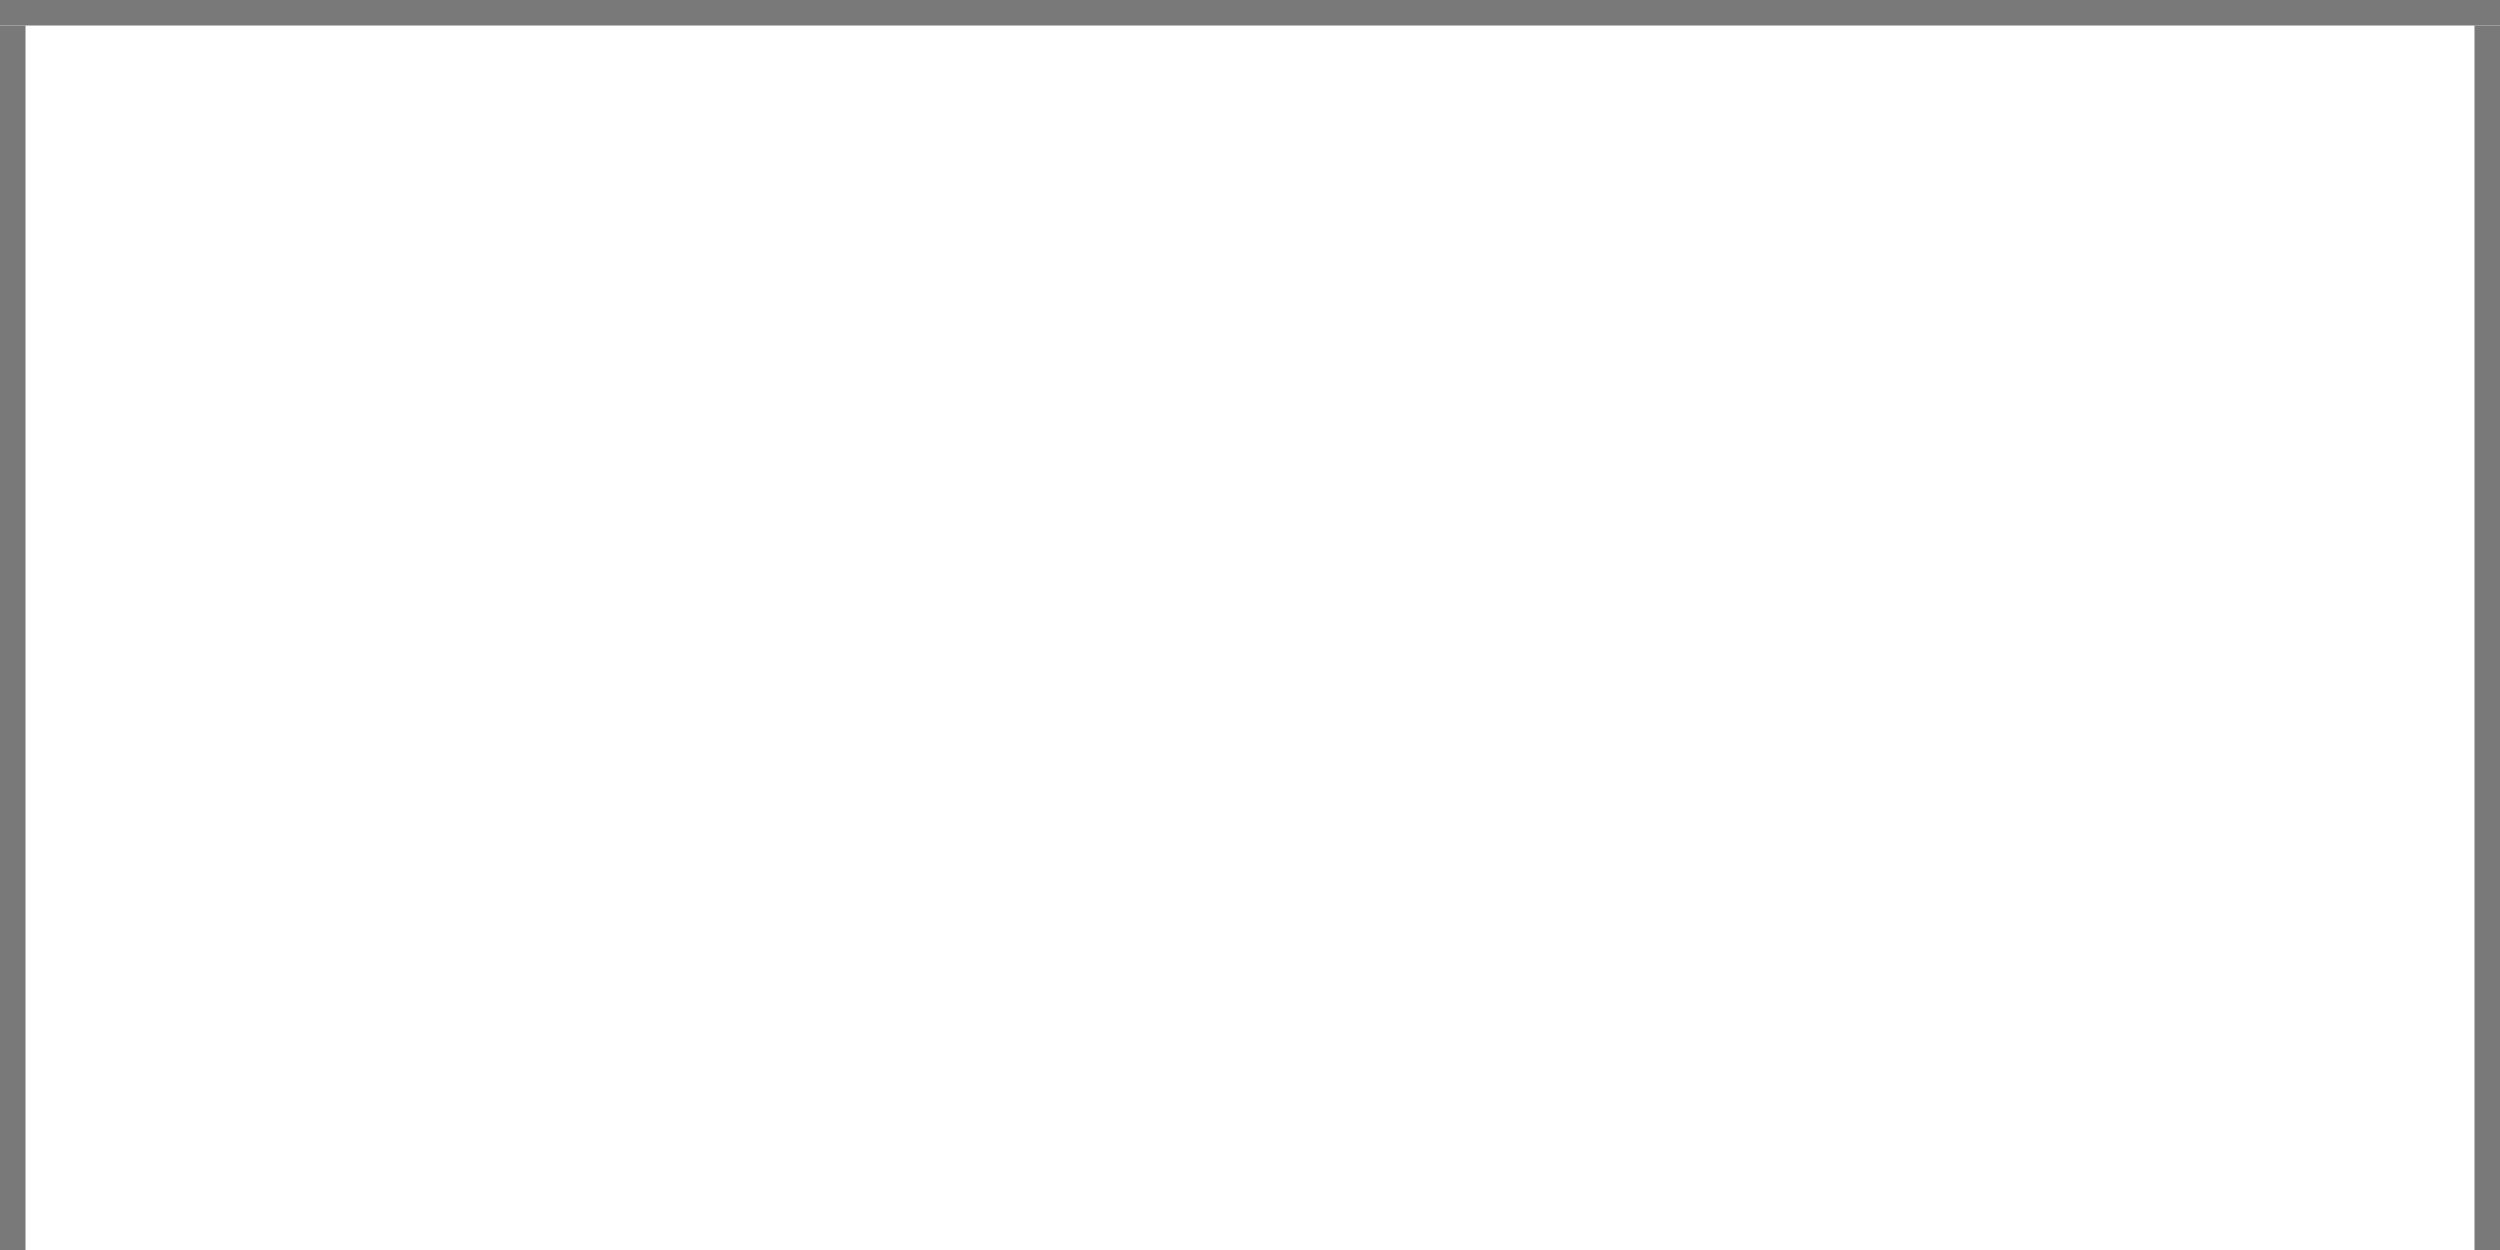
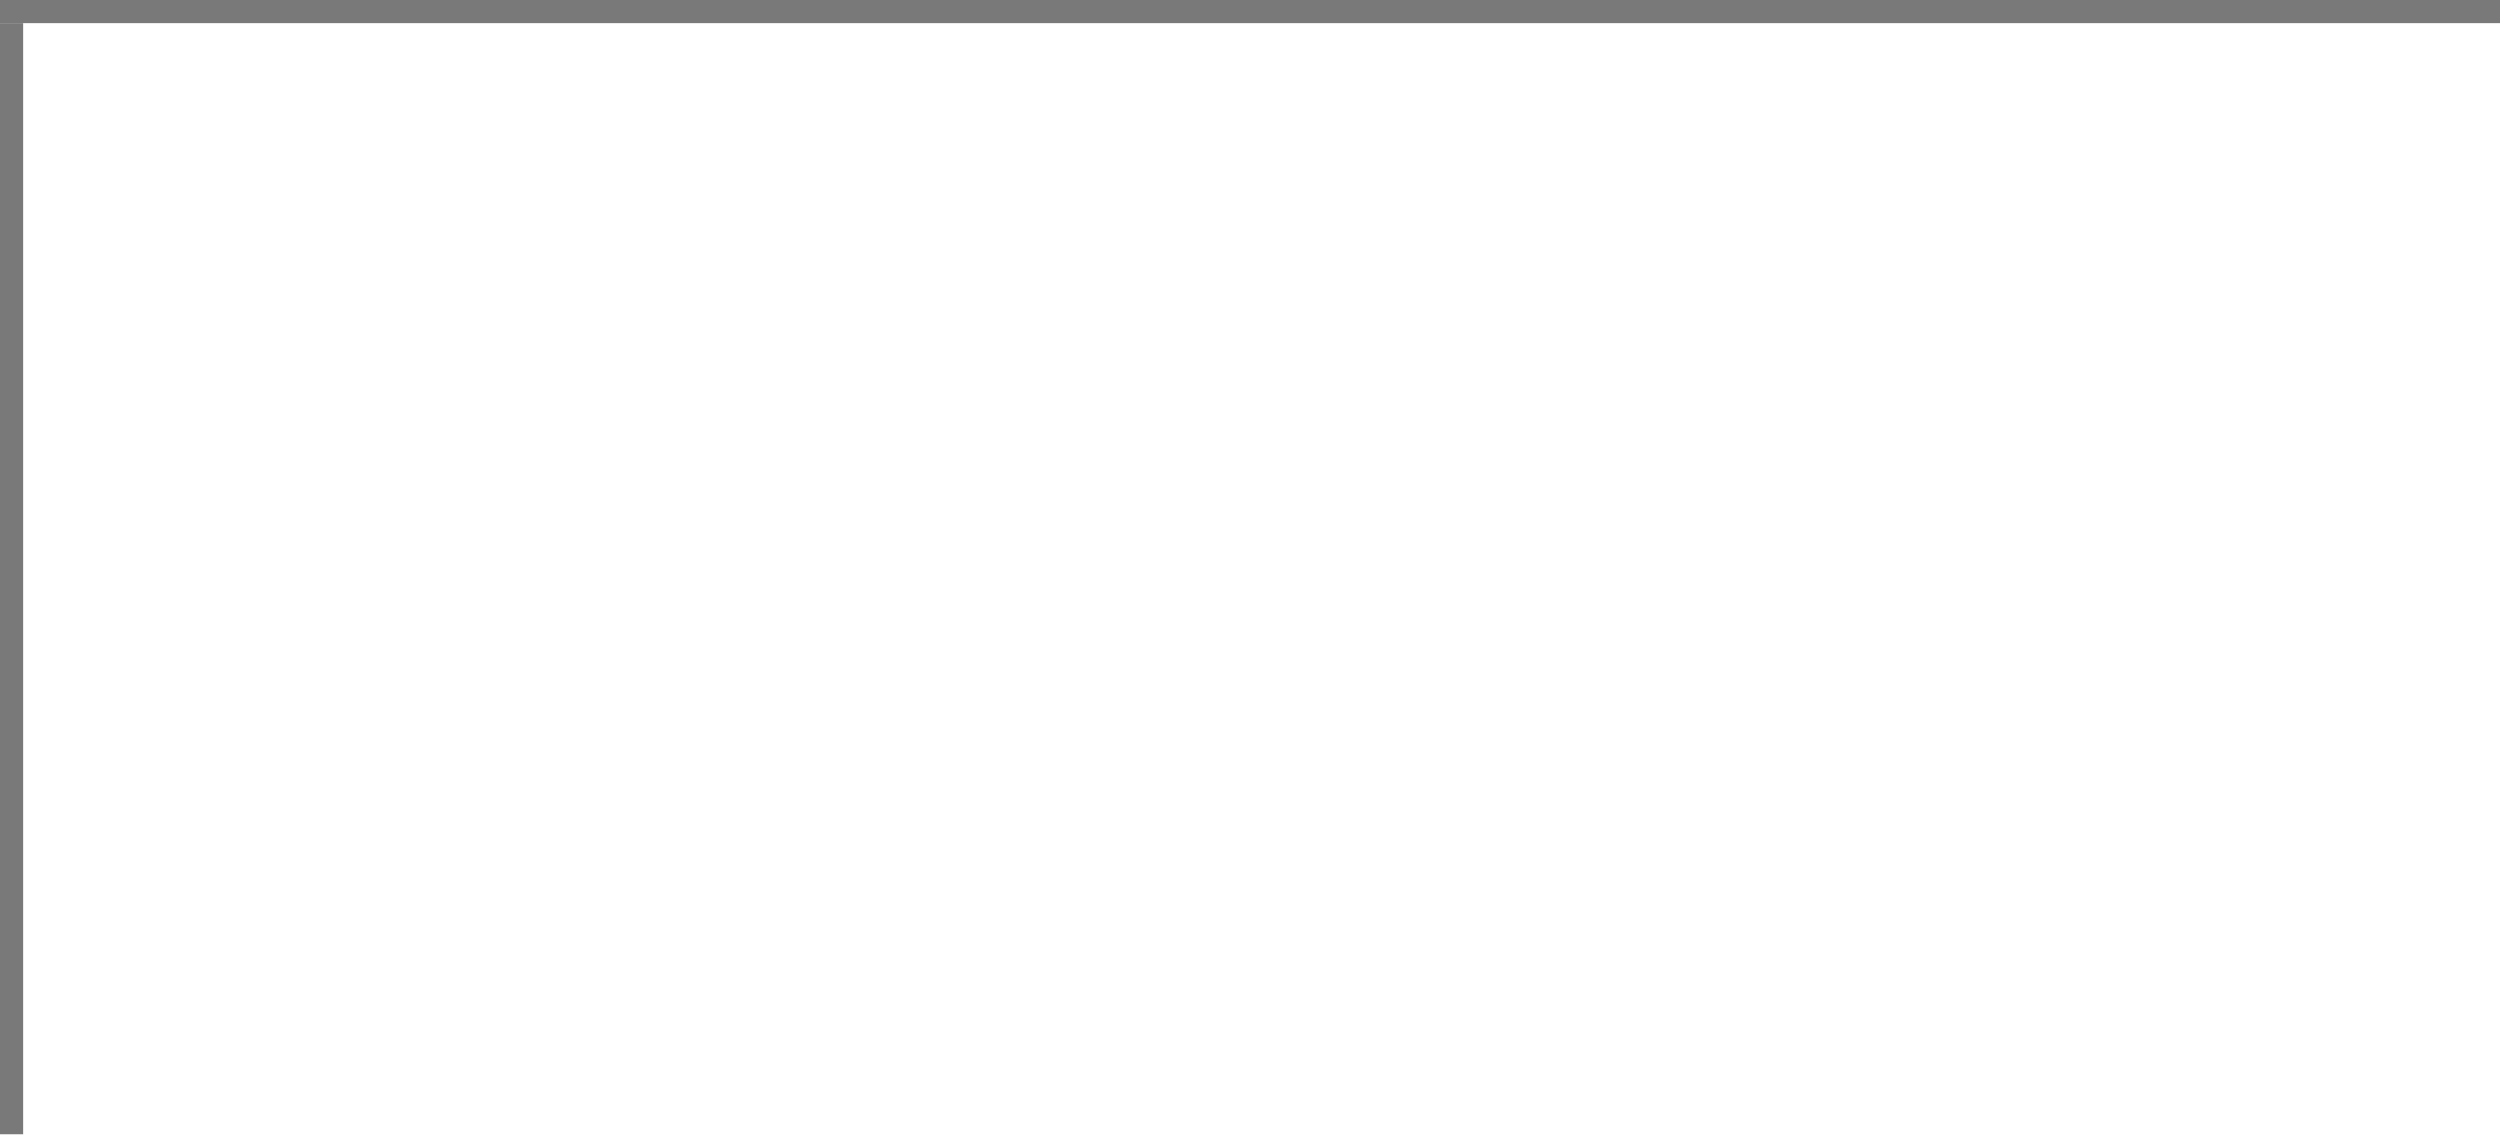
- <svg xmlns="http://www.w3.org/2000/svg" version="1.1" width="98px" height="49px" viewBox="949 0 98 49">
-   <path d="M 1 1  L 97 1  L 97 49  L 1 49  L 1 1  Z " fill-rule="nonzero" fill="rgba(255, 255, 255, 1)" stroke="none" transform="matrix(1 0 0 1 949 0 )" class="fill" />
-   <path d="M 0.5 1  L 0.5 49  " stroke-width="1" stroke-dasharray="0" stroke="rgba(121, 121, 121, 1)" fill="none" transform="matrix(1 0 0 1 949 0 )" class="stroke" />
-   <path d="M 0 0.5  L 98 0.5  " stroke-width="1" stroke-dasharray="0" stroke="rgba(121, 121, 121, 1)" fill="none" transform="matrix(1 0 0 1 949 0 )" class="stroke" />
-   <path d="M 97.5 1  L 97.5 49  " stroke-width="1" stroke-dasharray="0" stroke="rgba(121, 121, 121, 1)" fill="none" transform="matrix(1 0 0 1 949 0 )" class="stroke" />
+ <svg xmlns="http://www.w3.org/2000/svg" version="1.1" width="108px" height="49px" viewBox="392 0 108 49">
+   <path d="M 1 1  L 108 1  L 108 49  L 1 49  L 1 1  Z " fill-rule="nonzero" fill="rgba(255, 255, 255, 1)" stroke="none" transform="matrix(1 0 0 1 392 0 )" class="fill" />
+   <path d="M 0.5 1  L 0.5 49  " stroke-width="1" stroke-dasharray="0" stroke="rgba(121, 121, 121, 1)" fill="none" transform="matrix(1 0 0 1 392 0 )" class="stroke" />
+   <path d="M 0 0.5  L 108 0.5  " stroke-width="1" stroke-dasharray="0" stroke="rgba(121, 121, 121, 1)" fill="none" transform="matrix(1 0 0 1 392 0 )" class="stroke" />
</svg>
